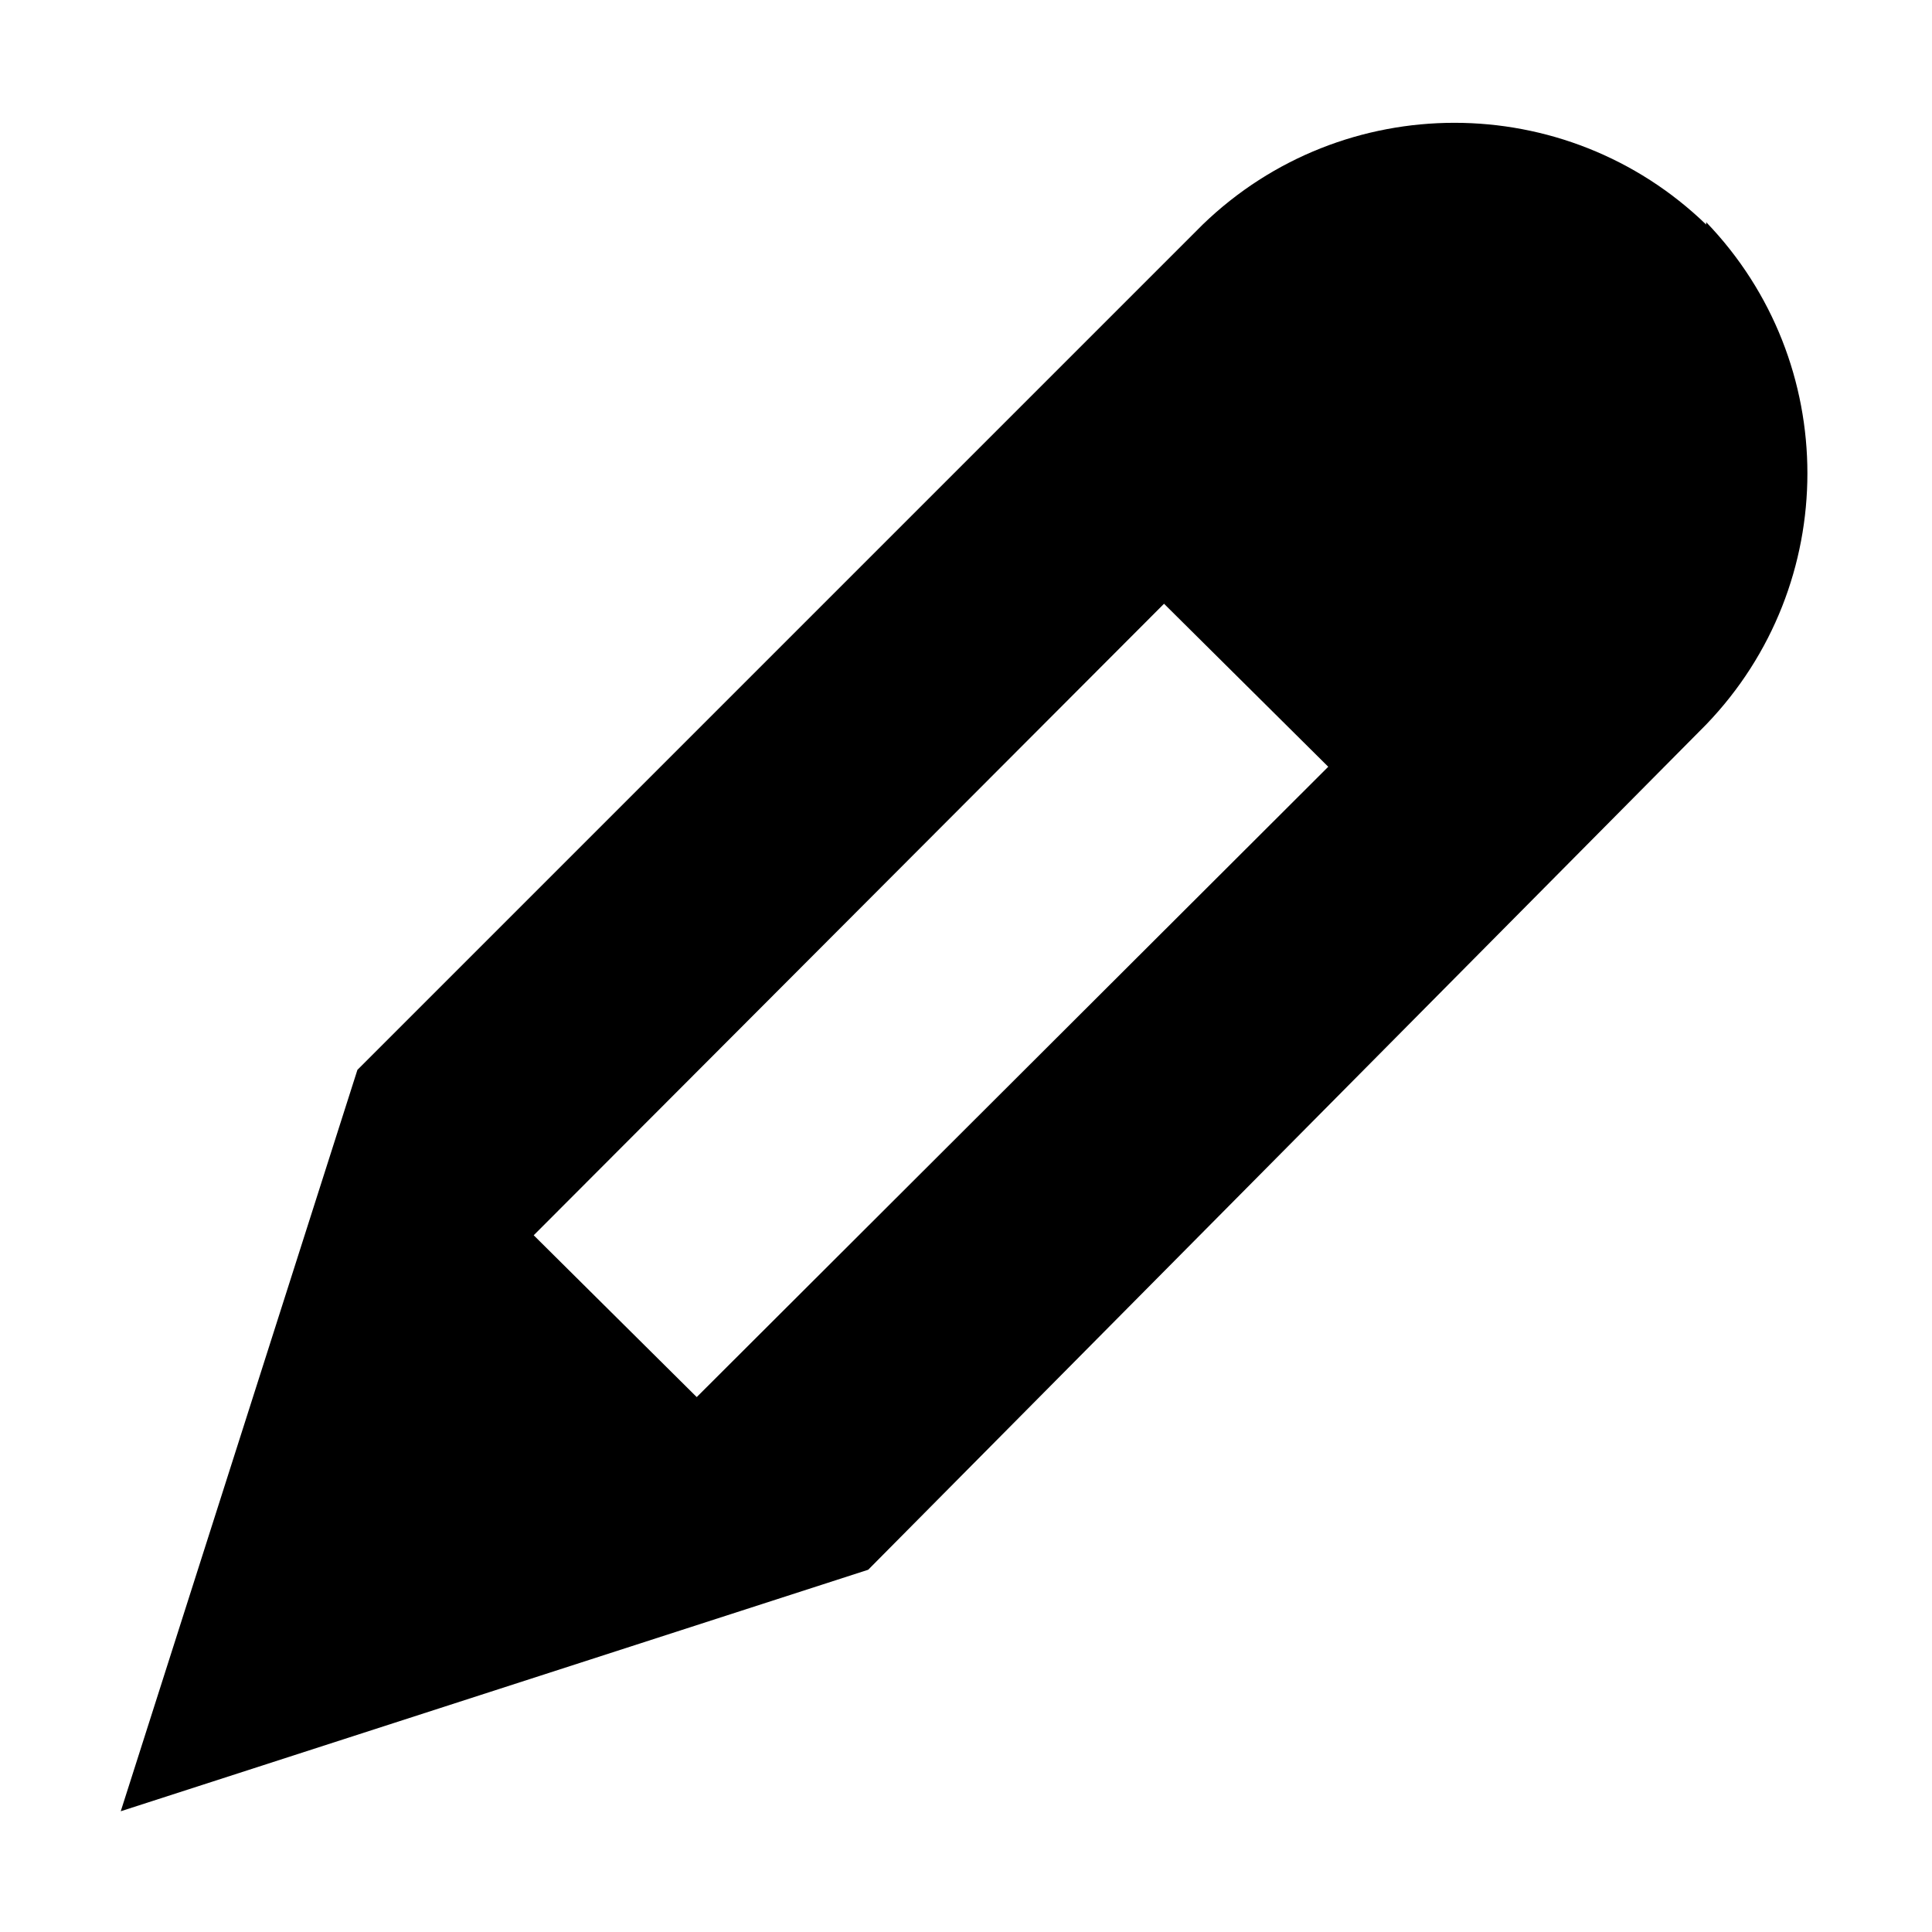
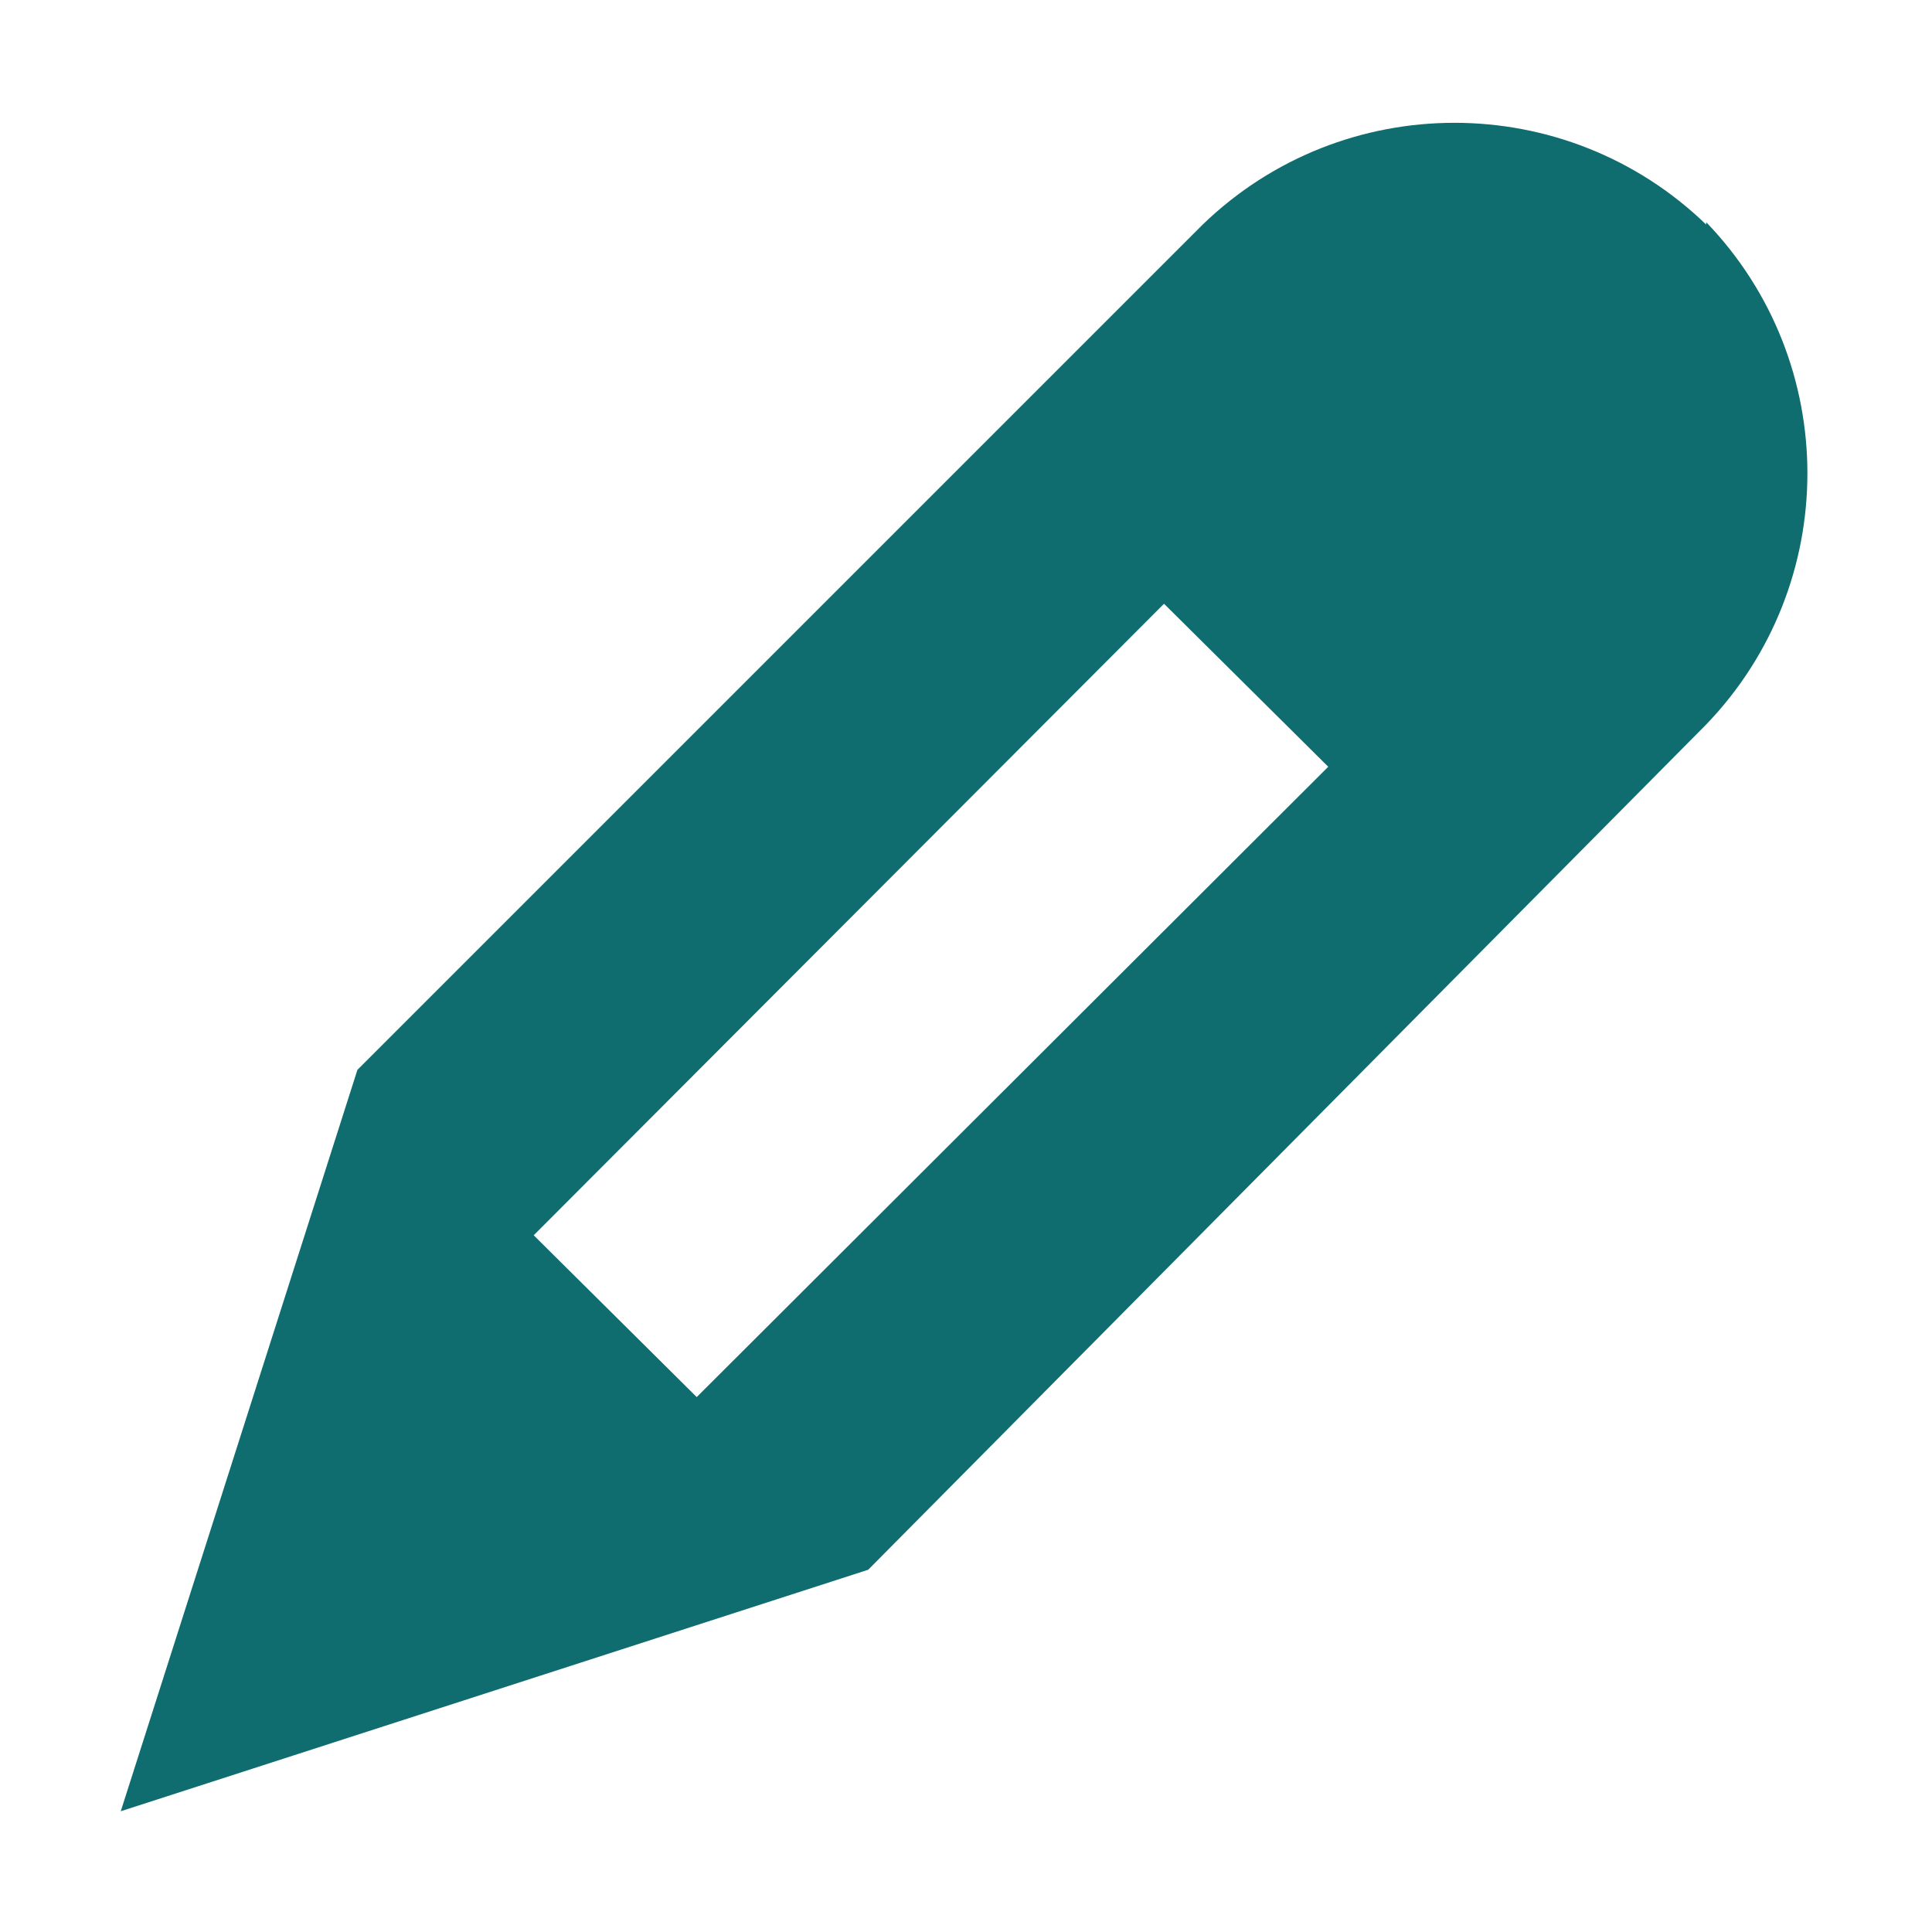
<svg xmlns="http://www.w3.org/2000/svg" role="none" aria-hidden="true" class="artdeco-button__icon " width="16" height="16" viewBox="0 0 16 16" data-supported-dps="16x16" data-test-icon="edit-small">
-   <path d="M14.13 1.86a3 3 0 00-4.17 0l-7 7L1 15l6.19-2 6.94-7a3 3 0 000-4.16zm-8.36 9.71l-1.35-1.34L9.64 5 11 6.35z" />
+   <path fill="#0f6d70" d="M14.13 1.86a3 3 0 00-4.17 0l-7 7L1 15l6.19-2 6.94-7a3 3 0 000-4.16zm-8.36 9.71l-1.35-1.34L9.64 5 11 6.35z" />
</svg>
